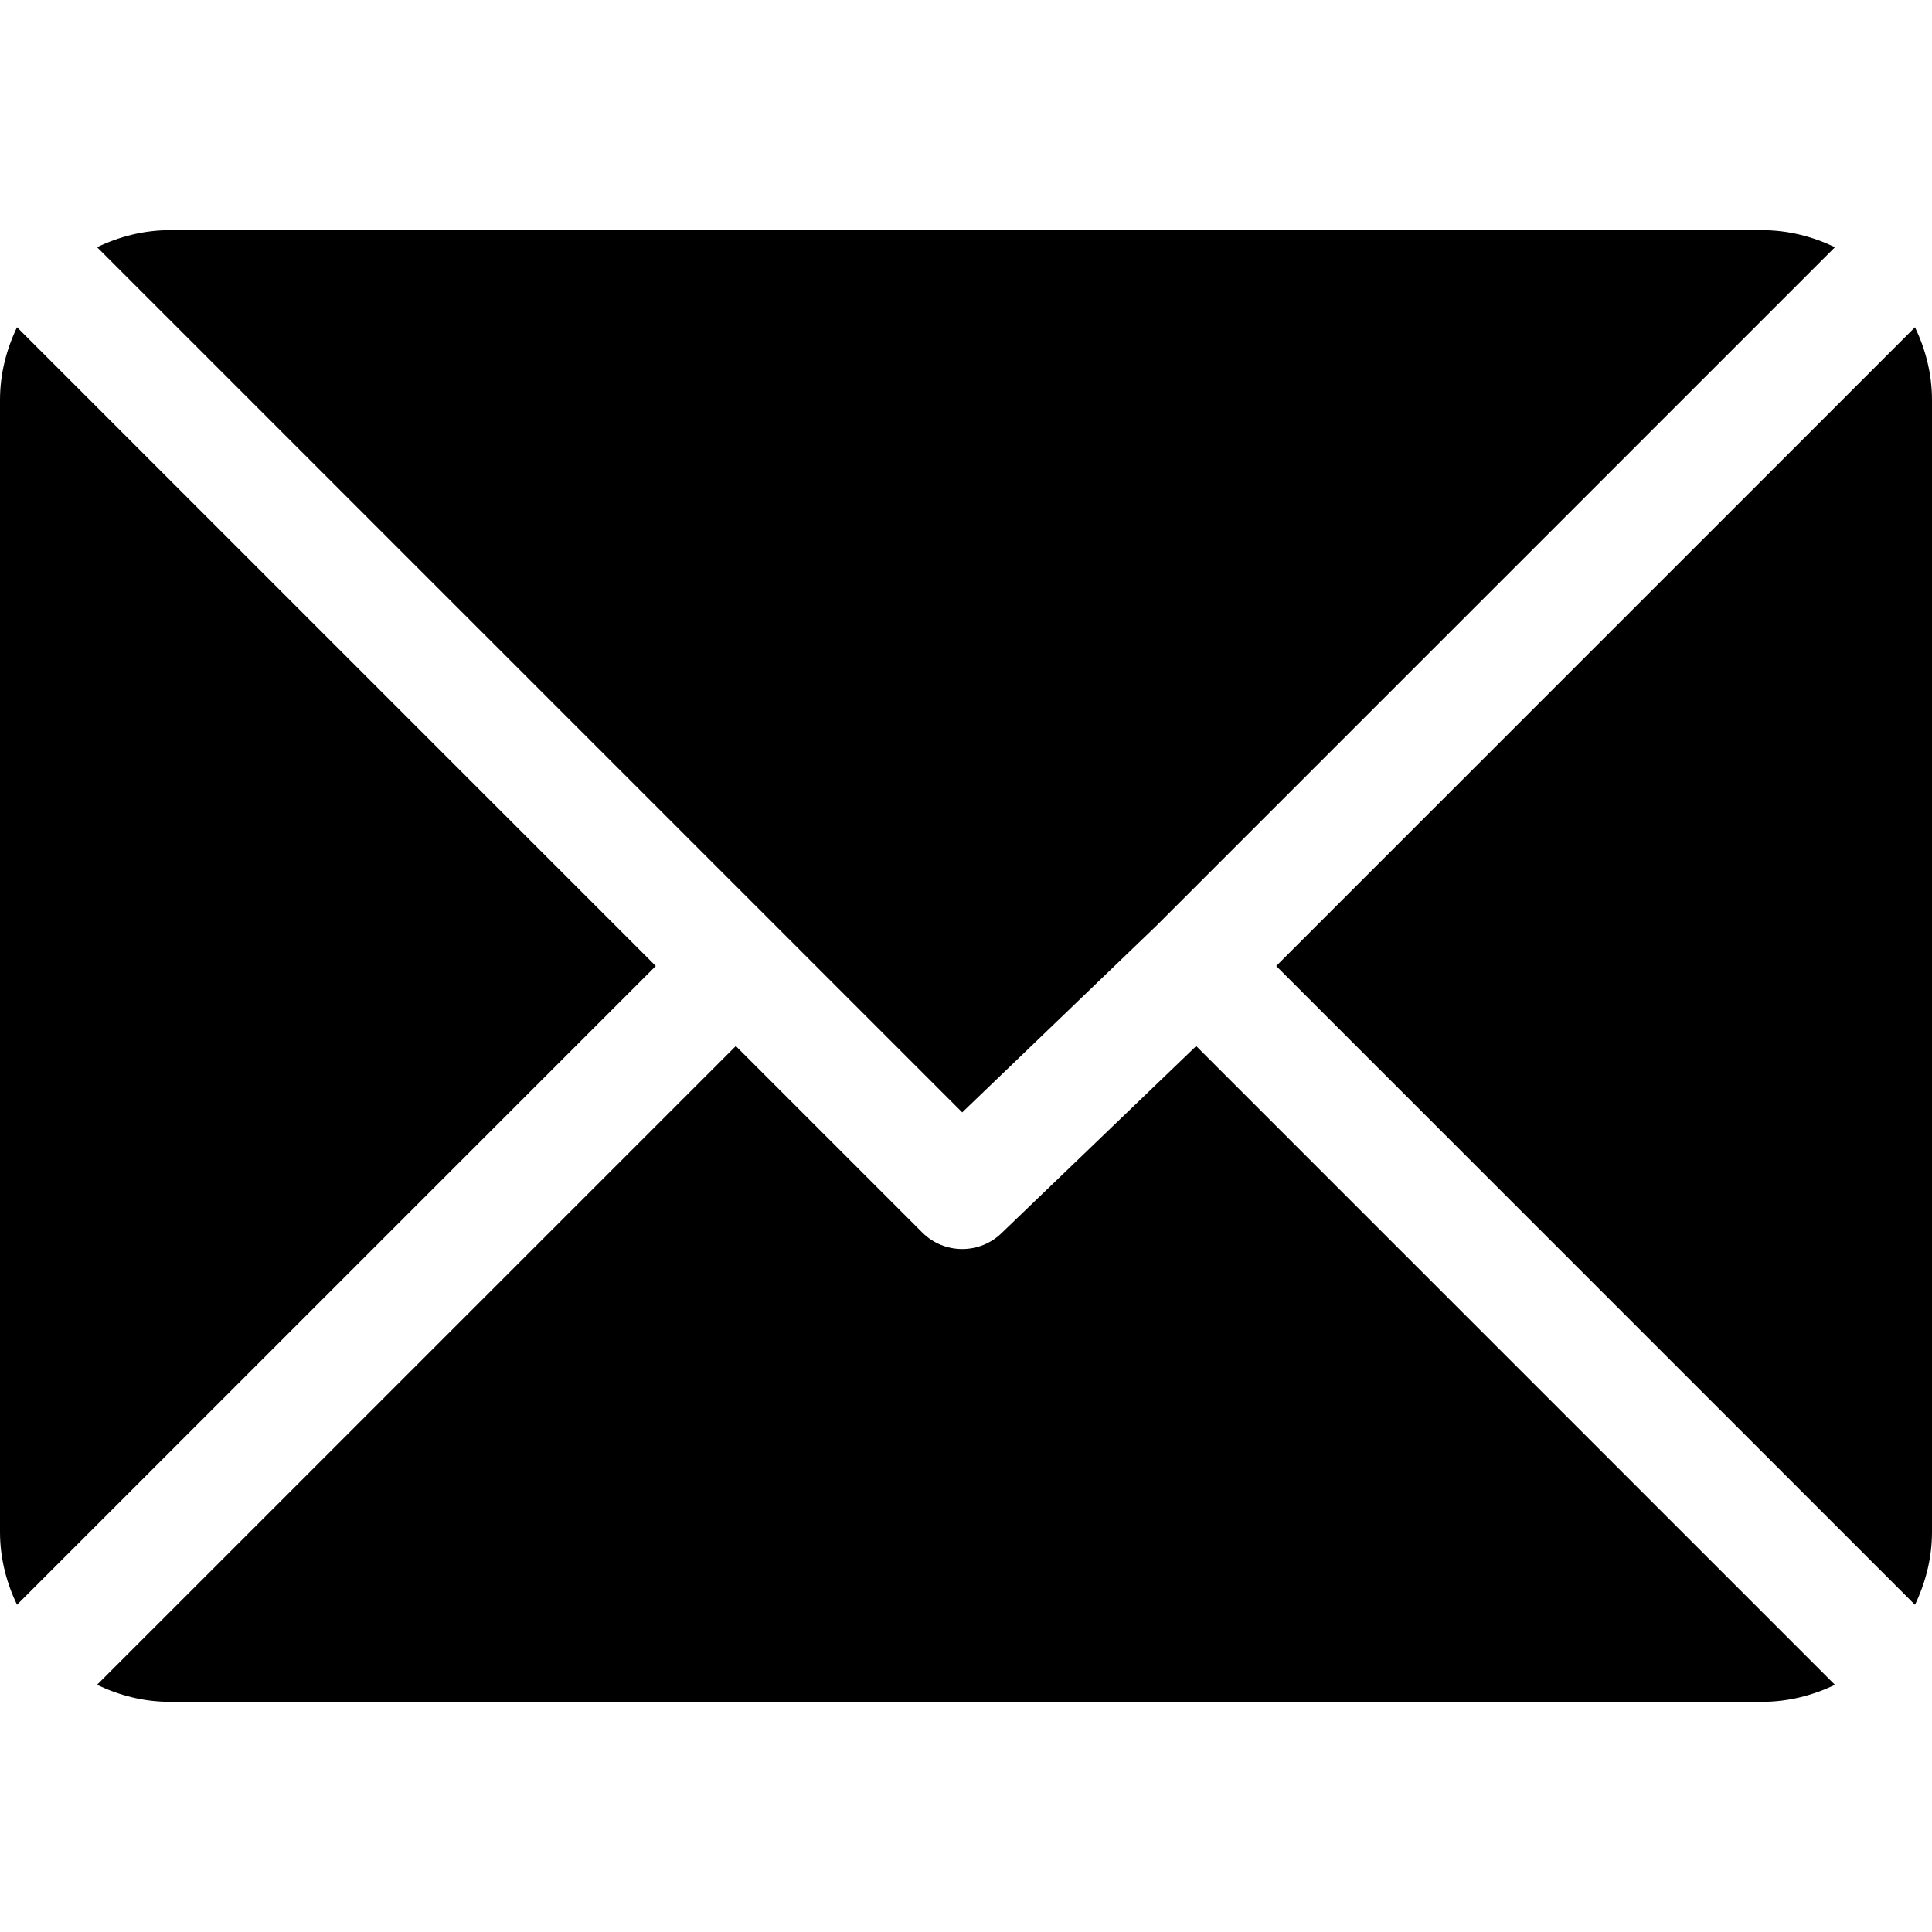
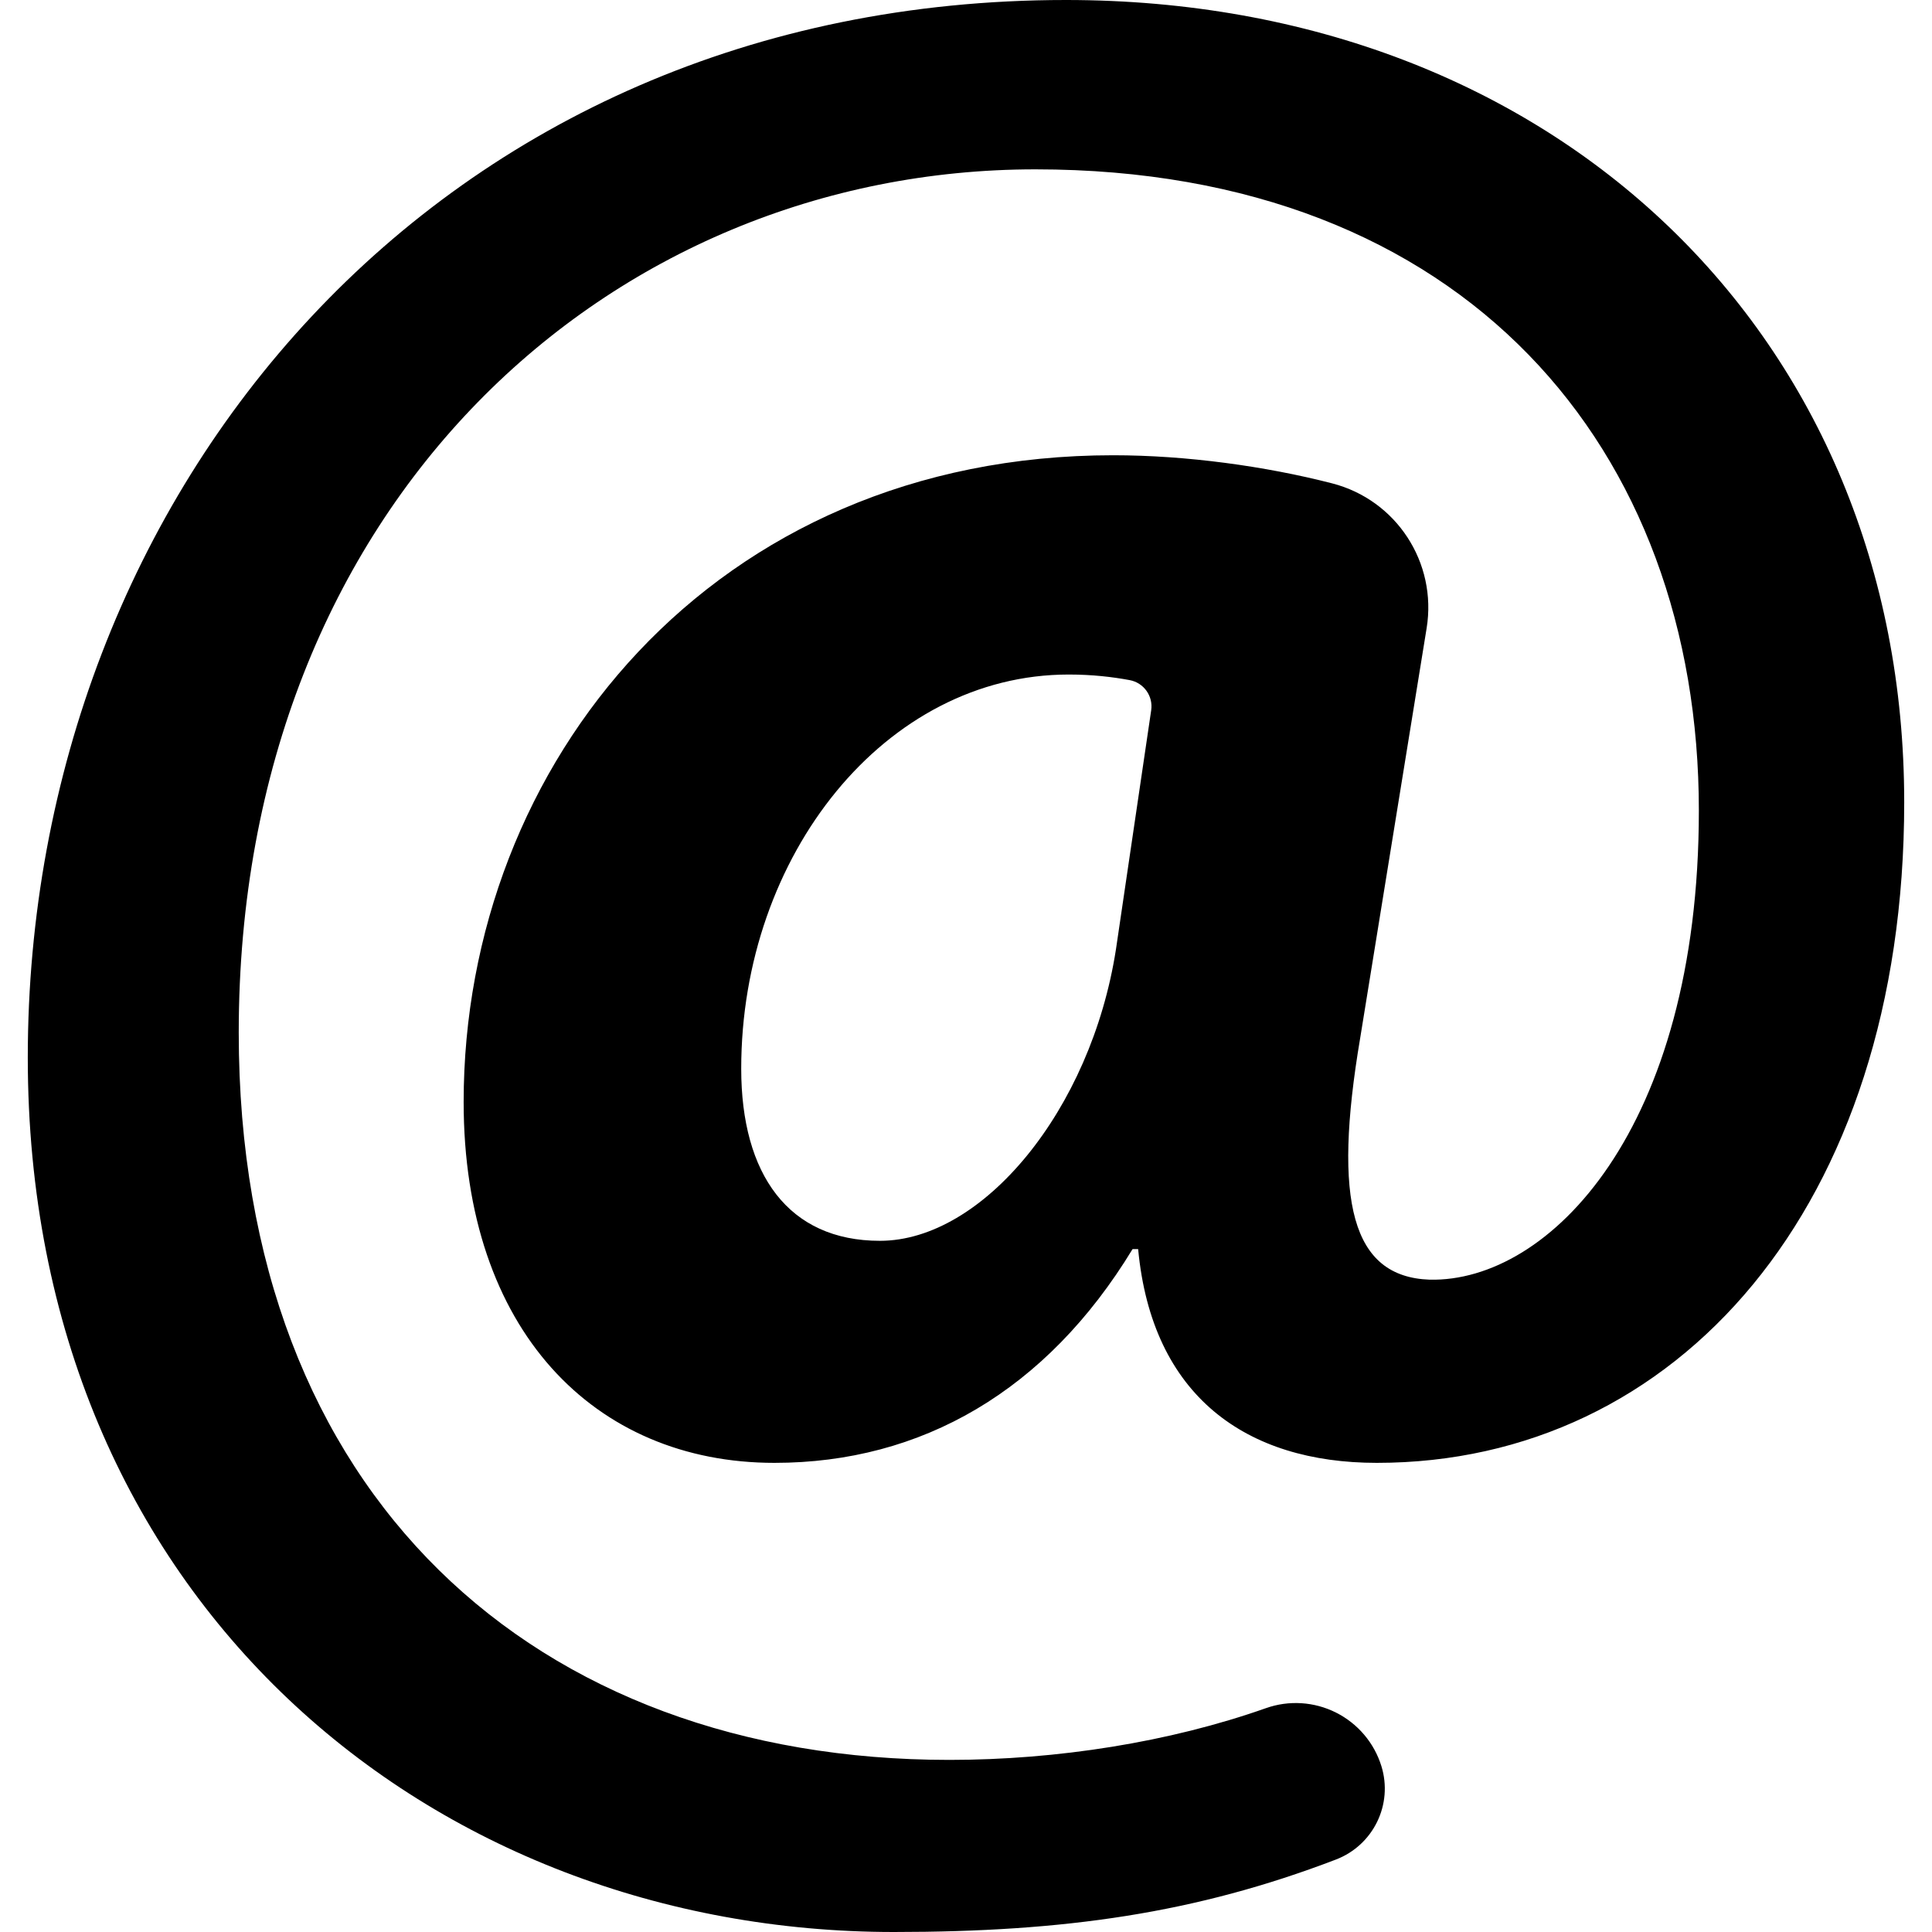
- <svg xmlns="http://www.w3.org/2000/svg" version="1.1" id="Capa_1" x="0px" y="0px" viewBox="0 0 512 512" style="enable-background:new 0 0 512 512;" xml:space="preserve">
-   <g>
-     <g>
-       <path d="M467,61H45c-6.927,0-13.412,1.703-19.279,4.51L255,294.789l51.389-49.387c0,0,0.004-0.005,0.005-0.007    c0.001-0.002,0.005-0.004,0.005-0.004L486.286,65.514C480.418,62.705,473.929,61,467,61z" />
-     </g>
-   </g>
-   <g>
-     <g>
-       <path d="M507.496,86.728L338.213,256.002L507.49,425.279c2.807-5.867,4.51-12.352,4.51-19.279V106    C512,99.077,510.301,92.593,507.496,86.728z" />
-     </g>
-   </g>
-   <g>
-     <g>
-       <path d="M4.51,86.721C1.703,92.588,0,99.073,0,106v300c0,6.923,1.701,13.409,4.506,19.274L173.789,256L4.51,86.721z" />
-     </g>
-   </g>
-   <g>
-     <g>
-       <path d="M317.002,277.213l-51.396,49.393c-2.93,2.93-6.768,4.395-10.605,4.395s-7.676-1.465-10.605-4.395L195,277.211    L25.714,446.486C31.582,449.295,38.071,451,45,451h422c6.927,0,13.412-1.703,19.279-4.51L317.002,277.213z" />
+ <svg xmlns="http://www.w3.org/2000/svg" version="1.1" id="Capa_1" x="0px" y="0px" viewBox="0 0 493.332 493.332" style="enable-background:new 0 0 493.332 493.332;" xml:space="preserve">
+   <g id="XMLID_78_">
+     <g id="XMLID_79_">
+       <g id="XMLID_80_">
+         <path id="XMLID_81_" d="M352.731,450.956c3.037,9.789-2.044,20.213-11.616,23.878c-35.811,13.709-69.294,18.498-112.873,18.498     c-117.663,0-221.147-84.347-221.147-223.275C7.095,125.46,112.003,0,272.2,0c124.735,0,214.036,85.764,214.036,204.845     c0,103.483-58.12,168.693-134.66,168.693c-33.327,0-57.419-17.007-60.955-54.582h-1.424c-21.963,36.15-53.86,54.582-91.43,54.582     c-46.082,0-79.376-34.022-79.376-92.142c0-86.475,63.769-165.147,165.841-165.147c18.691,0,38.9,2.795,55.909,7.172     c16.425,4.227,26.861,20.236,24.147,36.978l-16.972,104.695c-7.072,41.818-2.112,60.953,17.721,61.666     c30.475,0.711,68.762-38.272,68.762-119.786c0-92.15-59.543-163.732-169.41-163.732c-108.444,0-203.428,85.051-203.428,220.436     c0,118.369,75.834,185.708,181.448,185.708c27.489,0,56.203-4.51,80.853-13.214c5.863-2.07,12.315-1.662,17.872,1.126     c5.558,2.788,9.753,7.716,11.595,13.655L352.731,450.956z M293.954,181.362c0.534-3.626-1.892-7.027-5.496-7.696     c-4.413-0.819-9.536-1.426-15.573-1.426c-46.771,0-83.617,46.076-83.617,100.653c0,26.94,12.037,43.946,35.423,43.946     c26.231,0,53.876-33.31,60.265-74.425L293.954,181.362z" />
+       </g>
    </g>
  </g>
  <g>
</g>
  <g>
</g>
  <g>
</g>
  <g>
</g>
  <g>
</g>
  <g>
</g>
  <g>
</g>
  <g>
</g>
  <g>
</g>
  <g>
</g>
  <g>
</g>
  <g>
</g>
  <g>
</g>
  <g>
</g>
  <g>
</g>
</svg>
